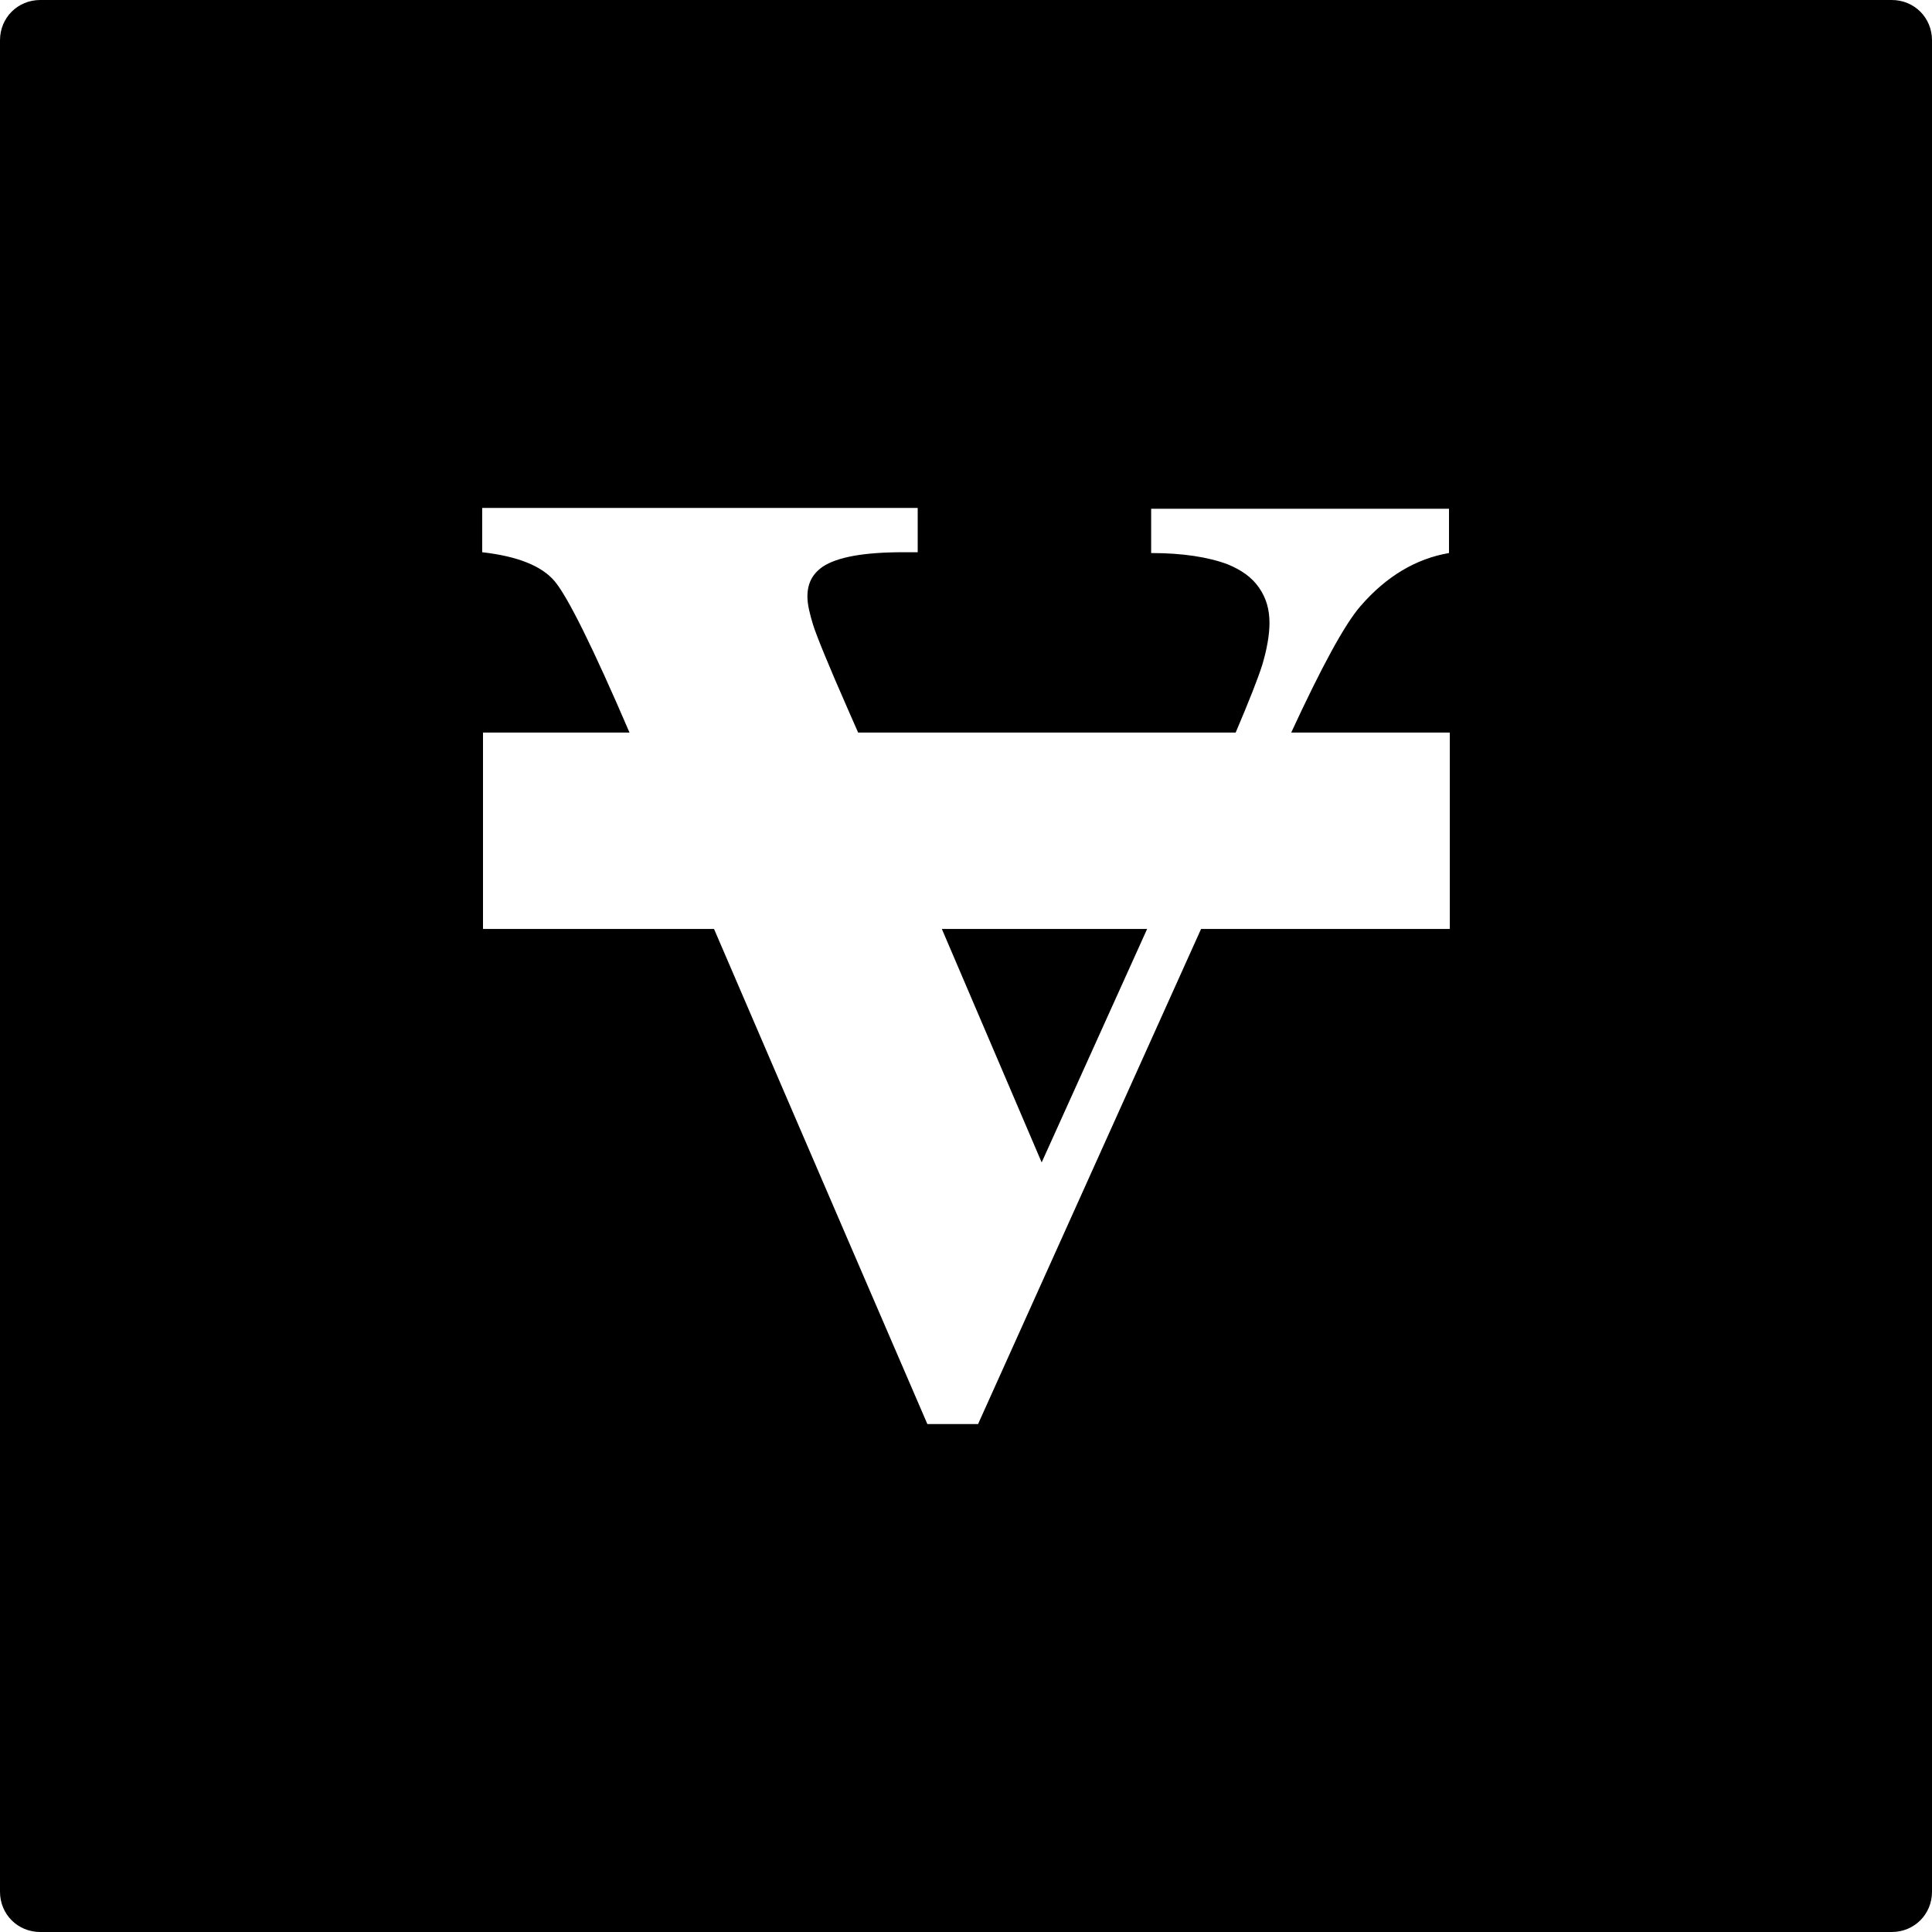
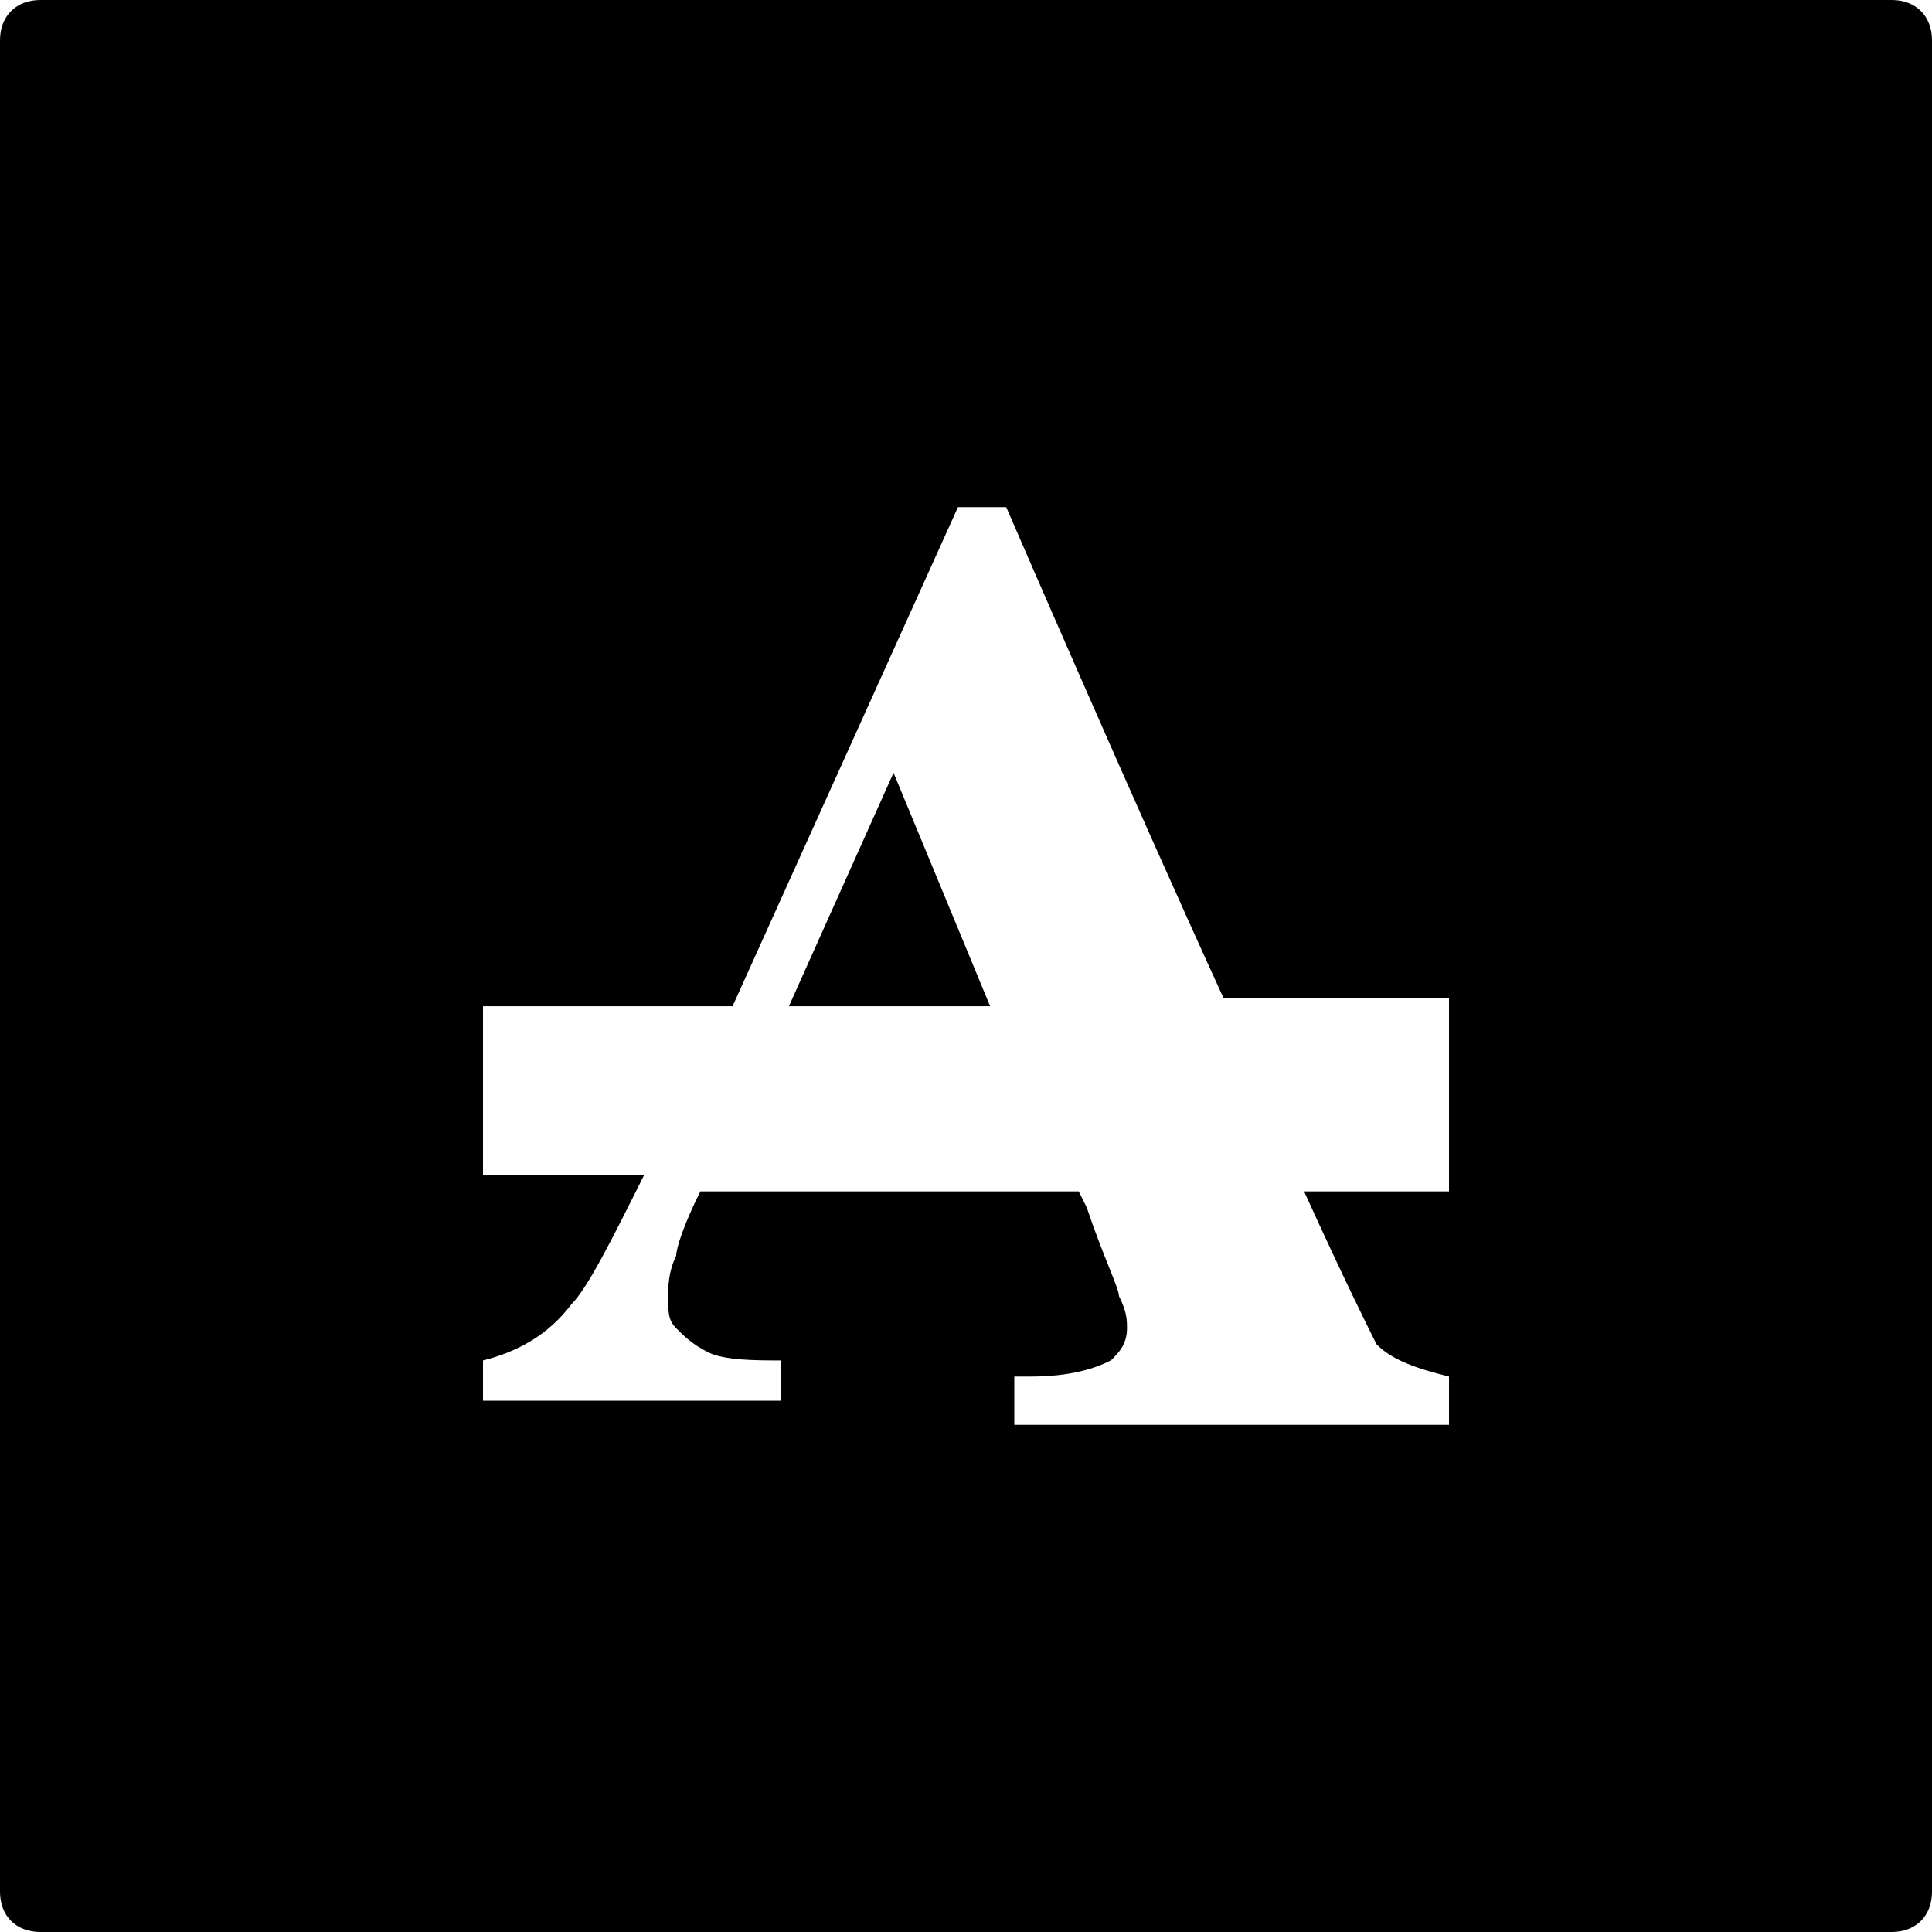
- <svg xmlns="http://www.w3.org/2000/svg" id="a" width="24" height="24" viewBox="0 0 24 24">
-   <path d="m23.5,0H.5C.22,0,0,.22,0,.5v23c0,.28.22.5.5.5h23c.28,0,.5-.22.5-.5V.5c0-.28-.22-.5-.5-.5Zm-5.5,11.54h-3.08l-2.77,6.15h-.63s-1.58-3.66-2.65-6.15h-2.87v-2.44h1.82c-.46-1.07-.77-1.69-.93-1.88-.16-.19-.46-.31-.9-.36v-.55h5.41v.55h-.18c-.49,0-.82.06-1,.18-.13.09-.19.21-.19.37,0,.1.03.22.07.35.04.13.19.5.45,1.09l.11.25h4.69c.17-.4.28-.68.33-.84.06-.2.09-.38.09-.52,0-.17-.04-.31-.13-.44-.09-.13-.22-.22-.39-.29-.24-.09-.56-.14-.95-.14v-.55h3.7v.55c-.41.07-.78.29-1.1.66-.2.23-.49.77-.86,1.57h1.97v2.44Z" />
-   <polygon points="12.94 14.44 14.25 11.54 11.7 11.54 12.94 14.44" />
+ <svg xmlns="http://www.w3.org/2000/svg" xml:space="preserve" style="enable-background:new 0 0 24 24" viewBox="0 0 24 24">
+   <path d="M.5 24h23c.3 0 .5-.2.5-.5V.5c0-.3-.2-.5-.5-.5H.5C.2 0 0 .2 0 .5v23c0 .3.2.5.5.5zM6 12.5h3.1l2.8-6.2h.6s1.6 3.7 2.7 6.1H18v2.4h-1.8c.5 1.1.8 1.7.9 1.9.2.2.5.3.9.4v.6h-5.4v-.6h.2c.5 0 .8-.1 1-.2.1-.1.2-.2.2-.4 0-.1 0-.2-.1-.4 0-.1-.2-.5-.4-1.1l-.1-.2H8.7c-.2.4-.3.7-.3.8-.1.2-.1.4-.1.5 0 .2 0 .3.1.4s.2.2.4.3c.2.1.6.1.9.1v.5H6v-.5c.4-.1.8-.3 1.1-.7.2-.2.5-.8.9-1.6H6v-2.1z" />
+   <path d="m11.1 9.6-1.3 2.9h2.5z" />
</svg>
